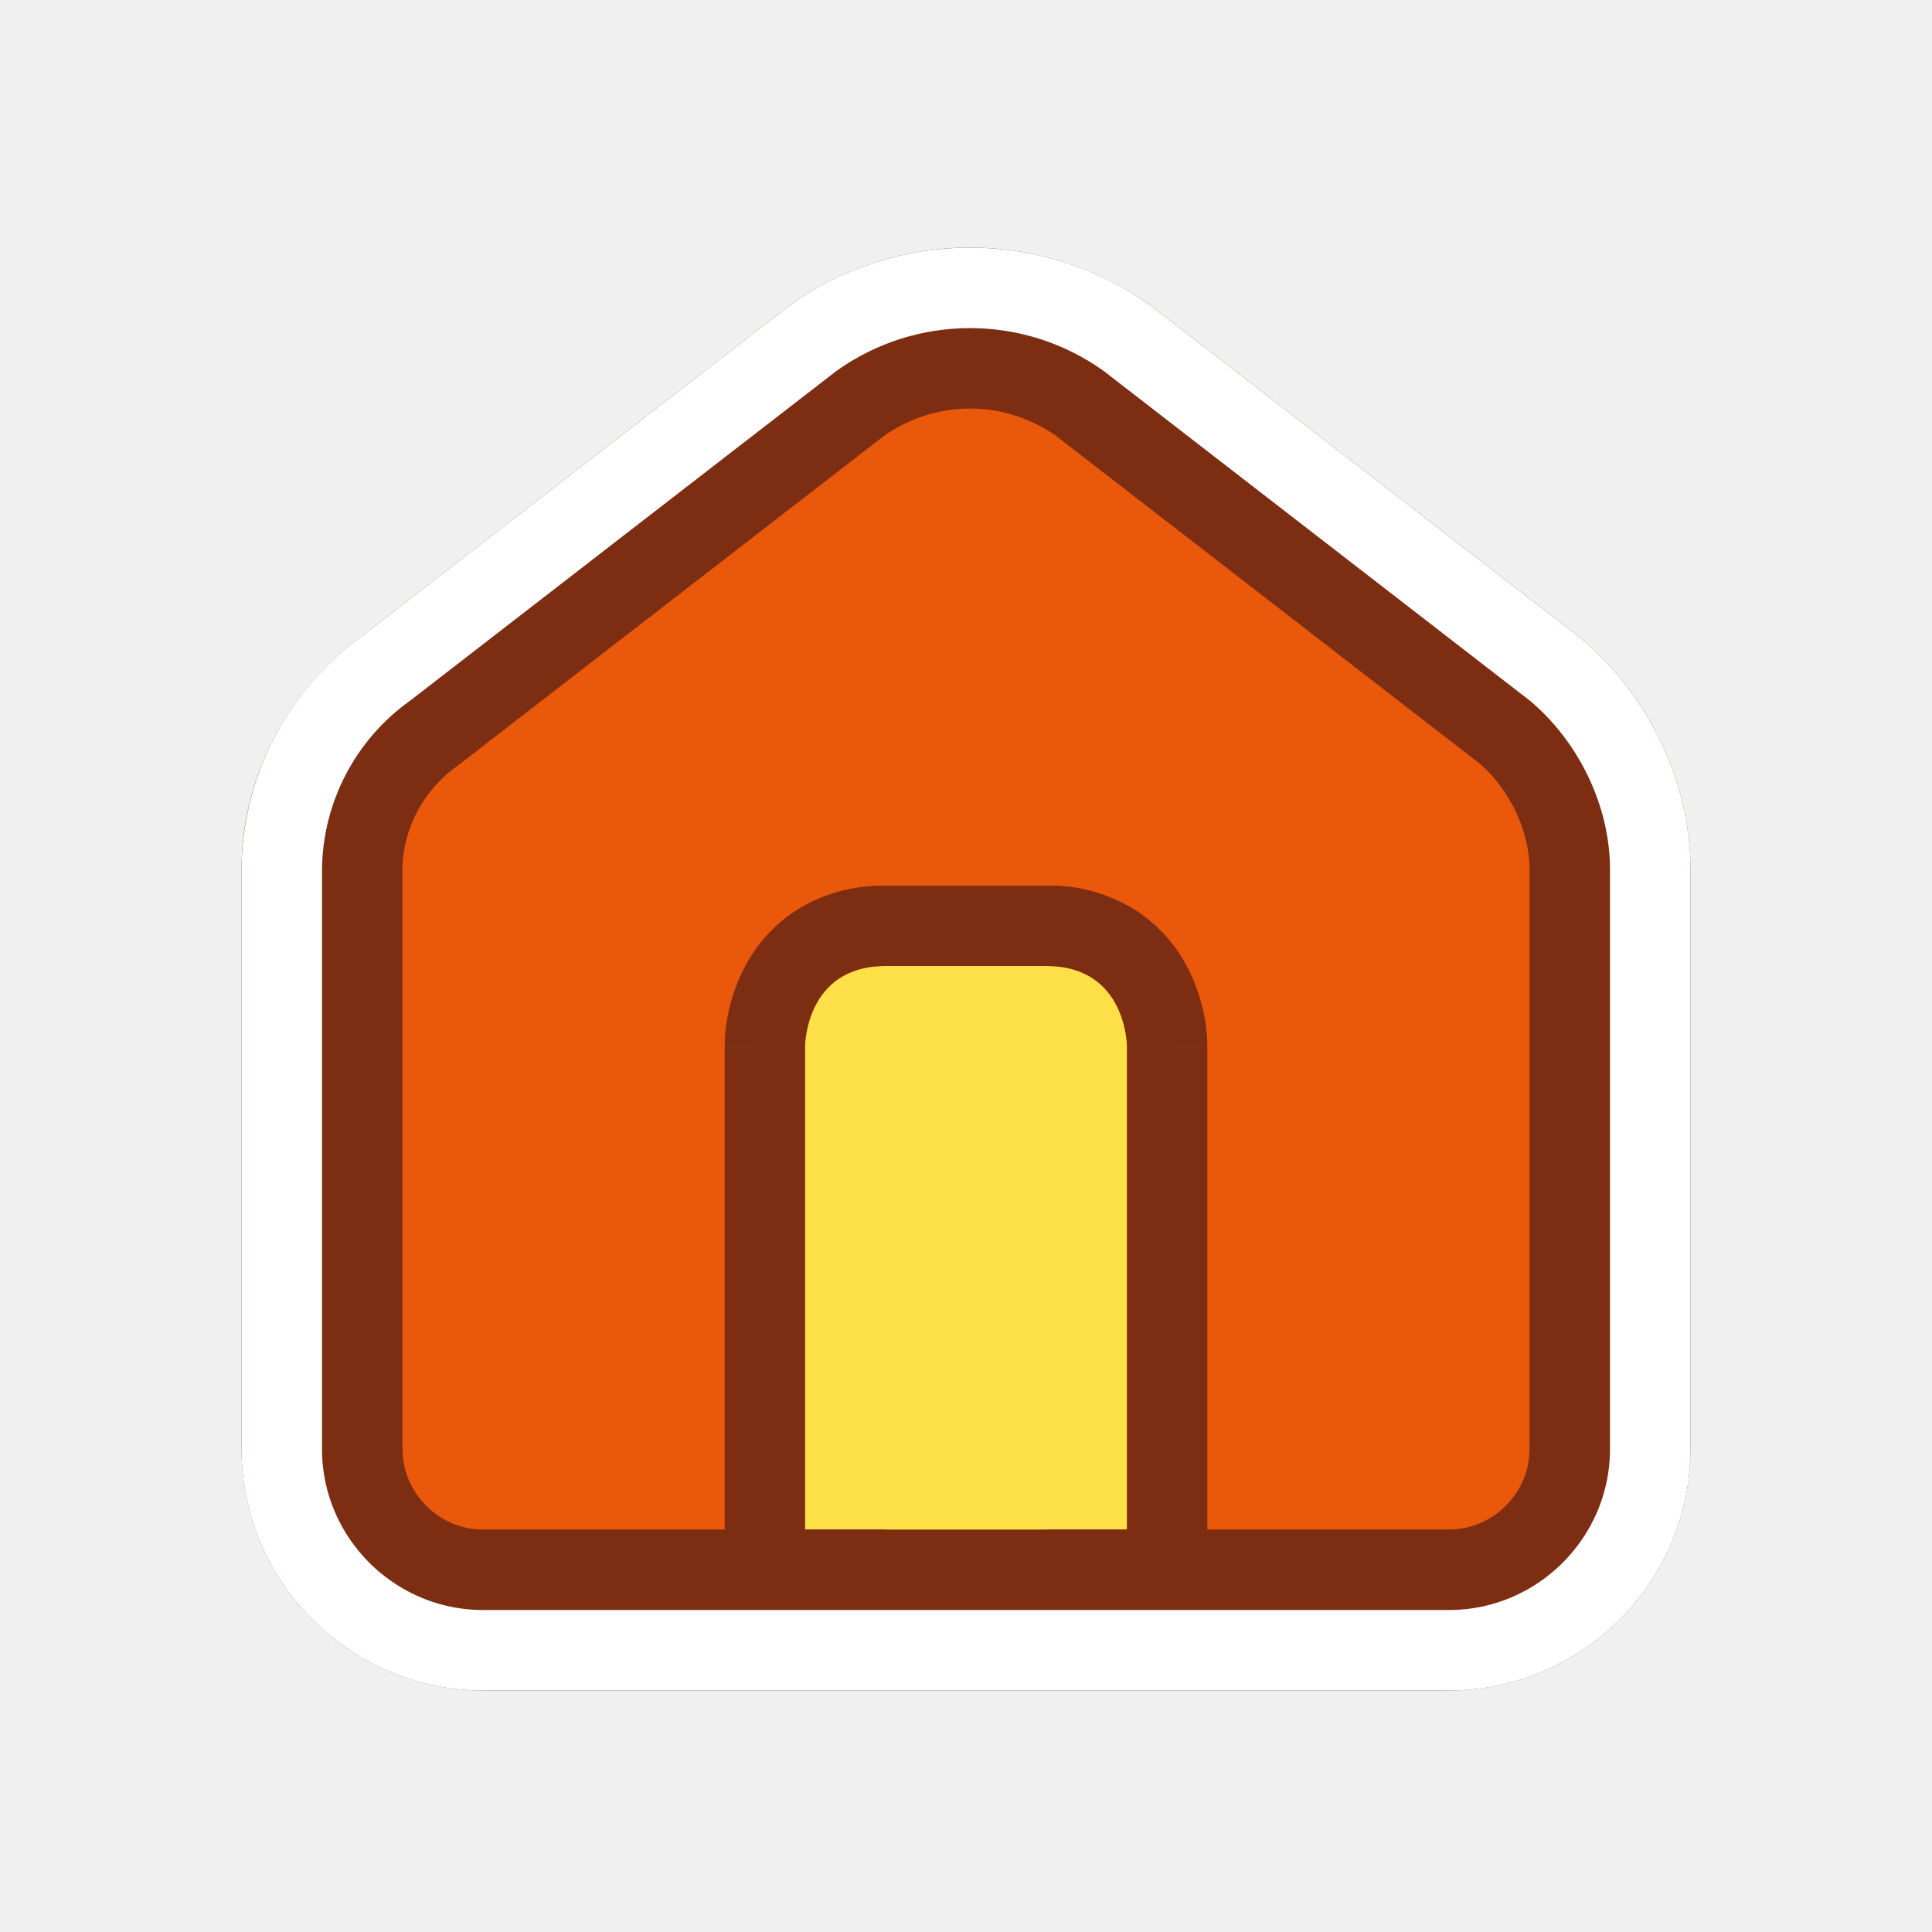
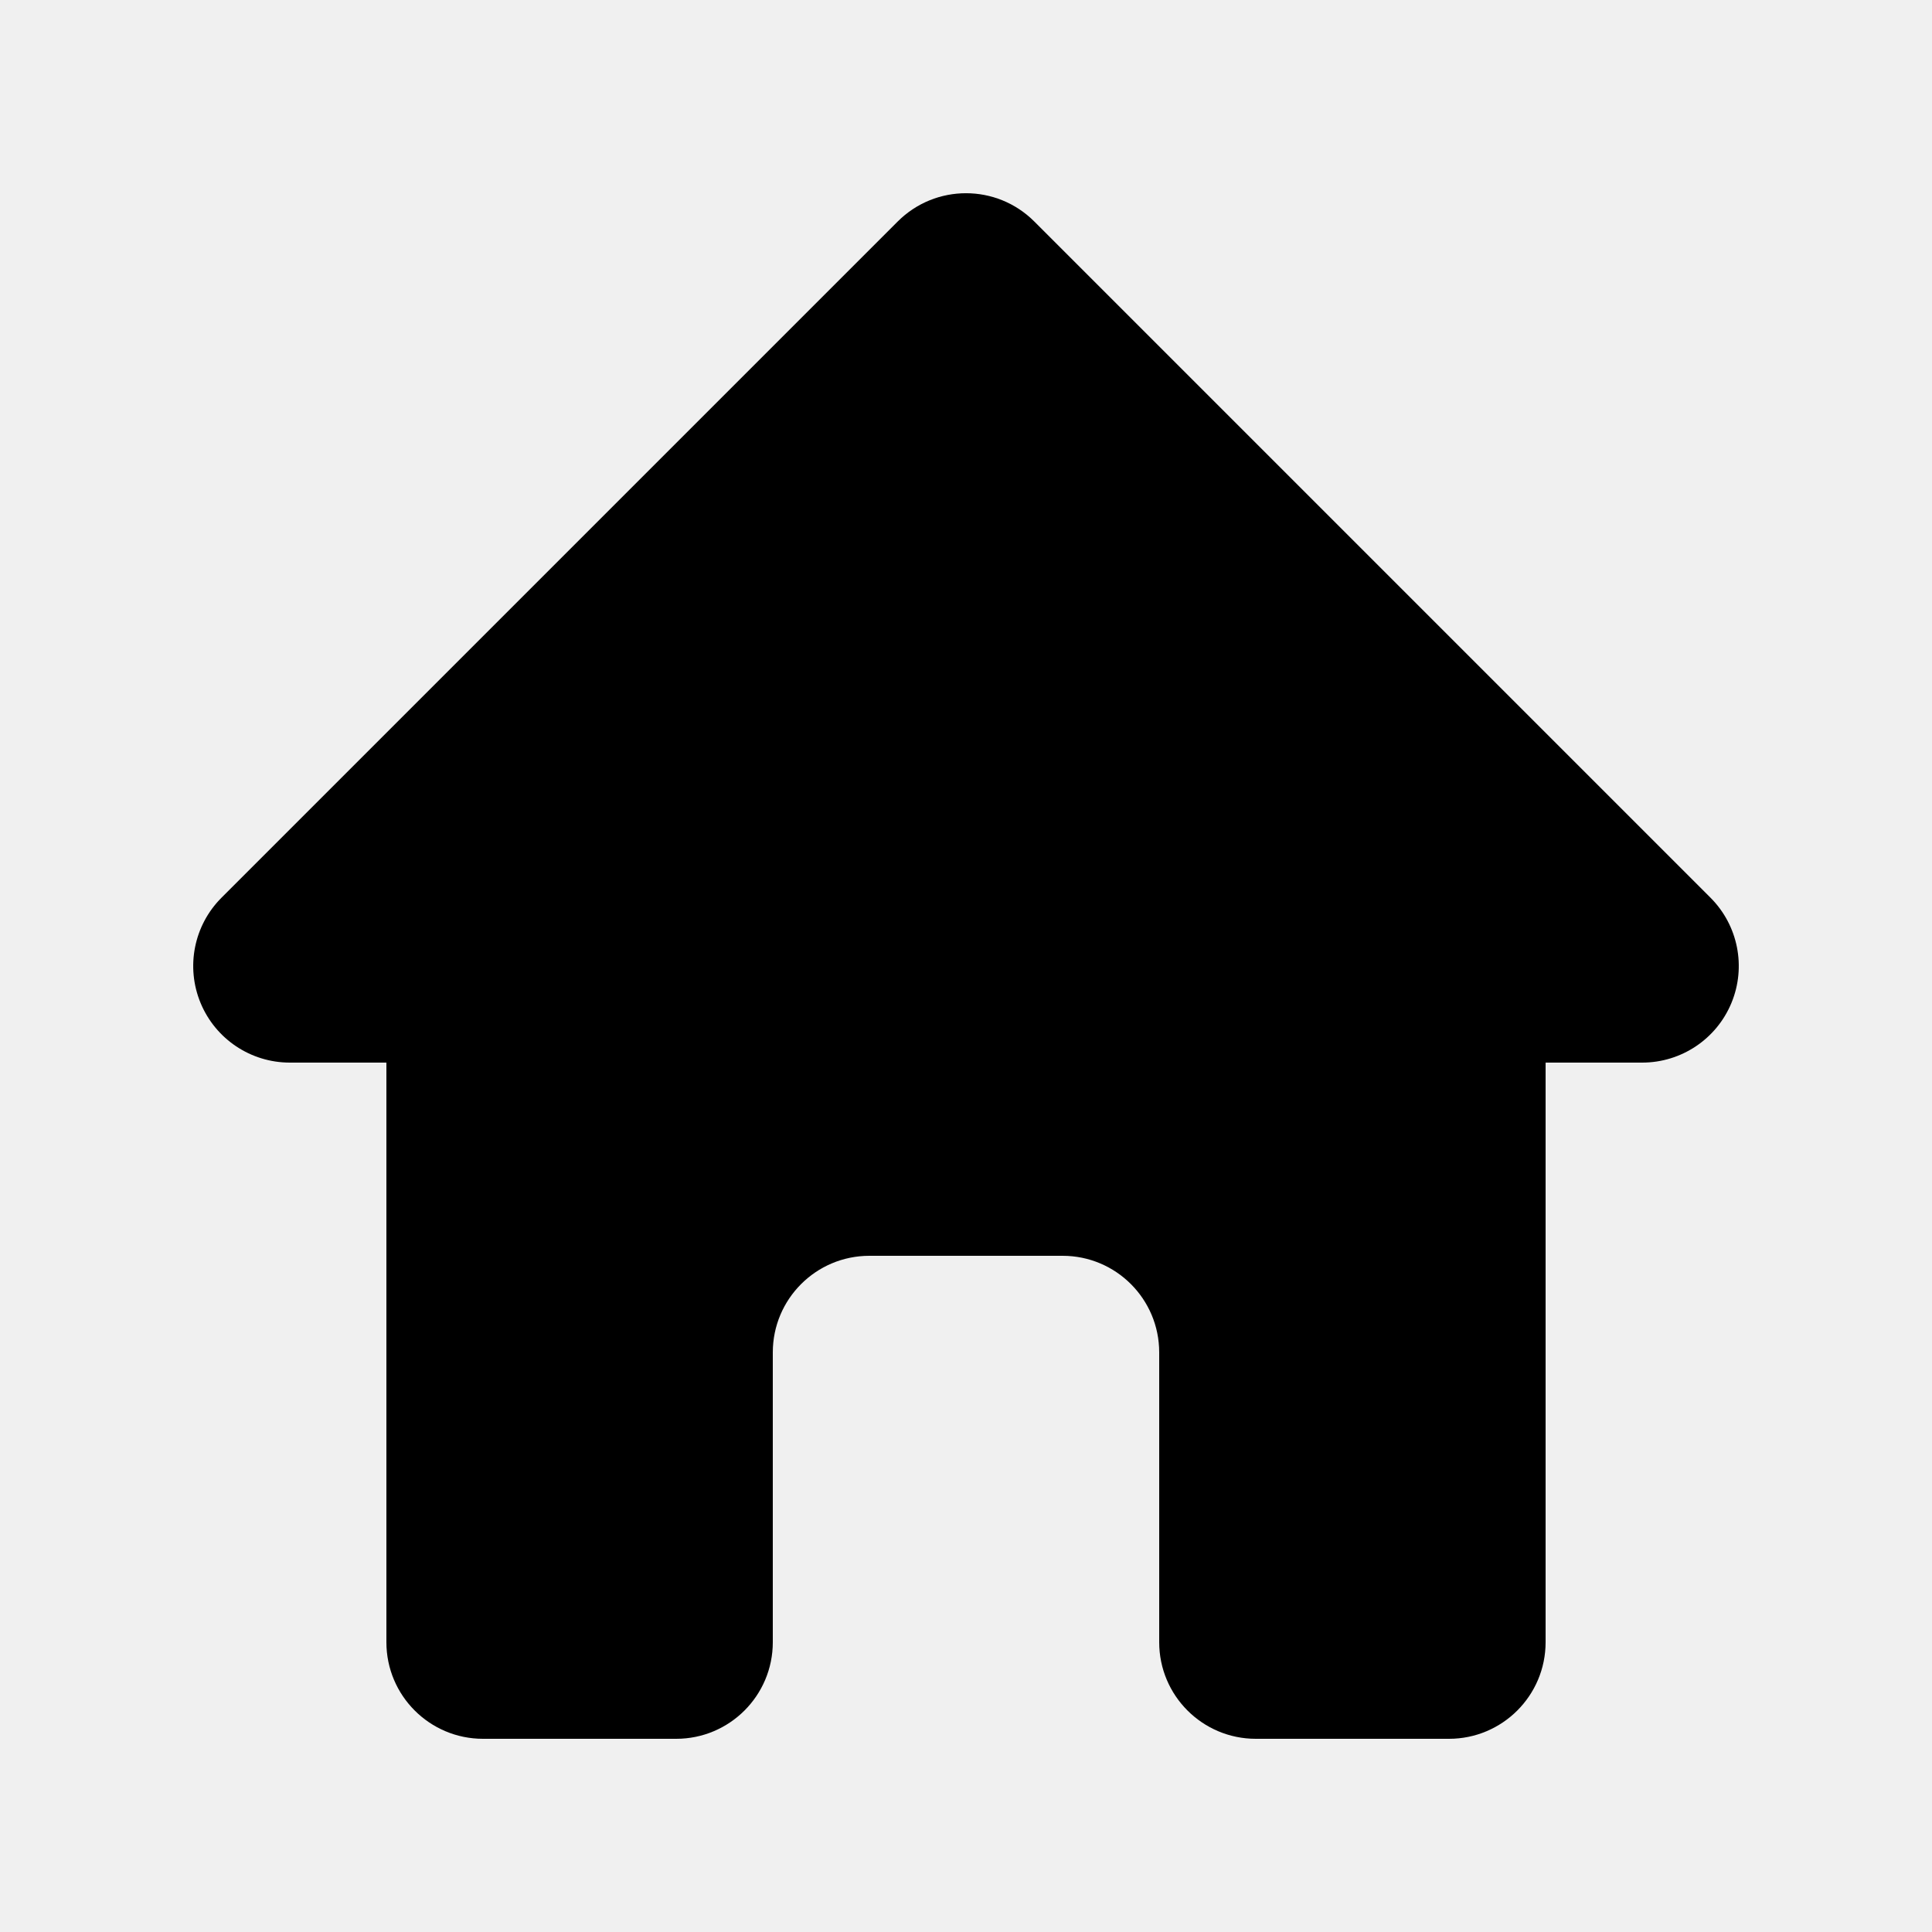
- <svg xmlns="http://www.w3.org/2000/svg" viewBox="0 0 24 24" fill="none">
-   <path d="M19 8.7l-5.3-4.1c-1-.7-2.3-.7-3.3 0L5.1 8.7C4.4 9.2 4 10 4 10.8V18c0 1.1.9 2 2 2h12c1.1 0 2-.9 2-2v-7.2c0-.8-.4-1.6-1-2.1z" fill="#EA580C" stroke="#7C2D12" stroke-width="2" stroke-linecap="round" stroke-linejoin="round" />
-   <mask id="a" maskUnits="userSpaceOnUse" x="9" y="11" width="6" height="9" fill="#000">
-     <path fill="#fff" d="M9 11h6v9H9z" />
-     <path d="M10 19v-6s0-1 1-1h2c1 0 1 1 1 1v6" />
-   </mask>
-   <path d="M10 19v-6s0-1 1-1h2c1 0 1 1 1 1v6" fill="#FDE047" />
-   <path d="M9 19v1h2v-1H9zm4-7v1-1zm0 7v1h2v-1h-2zm-3 0h1V13H9v6h1zm0-6l1 .001v.027l.002-.02a.243.243 0 0 1 .017-.06c.004-.007-.007.017-.042.04-.042.028-.052.012.023.012v-2c-.425 0-.81.11-1.133.324a1.87 1.87 0 0 0-.636.729 2.228 2.228 0 0 0-.231.943v.003L10 13zm1 0h2v-2h-2v2zm2 0c.075 0 .065.016.023-.012-.035-.023-.046-.047-.042-.04.005.01.012.032.017.06l.003.02v-.015L13 13.007V13h1l1-.001V12.981a1.457 1.457 0 0 0-.005-.095 2.23 2.23 0 0 0-.226-.833 1.877 1.877 0 0 0-.636-.729A2.013 2.013 0 0 0 13 11v2zm0 0v6h2v-6h-2z" fill="#7C2D12" mask="url(#a)" />
-   <path d="M19.32 8.316a.565.565 0 0 0-.014-.011l-5.3-4.1a3.355 3.355 0 0 0-3.912 0L4.801 8.299A3.108 3.108 0 0 0 3.5 10.8V18c0 1.376 1.124 2.5 2.5 2.5h12c1.376 0 2.5-1.124 2.5-2.5v-7.2c0-.957-.473-1.895-1.18-2.484z" stroke="#fff" stroke-linecap="round" stroke-linejoin="round" />
+ <svg xmlns="http://www.w3.org/2000/svg" viewBox="0 0 20 20" fill="currentColor" class="w-5 h-5">
+   <path fill-rule="evenodd" d="M9.293 2.293a1 1 0 011.414 0l7 7A1 1 0 0117 11h-1v6a1 1 0 01-1 1h-2a1 1 0 01-1-1v-3a1 1 0 00-1-1H9a1 1 0 00-1 1v3a1 1 0 01-1 1H5a1 1 0 01-1-1v-6H3a1 1 0 01-.707-1.707l7-7z" clip-rule="evenodd" />
</svg>
